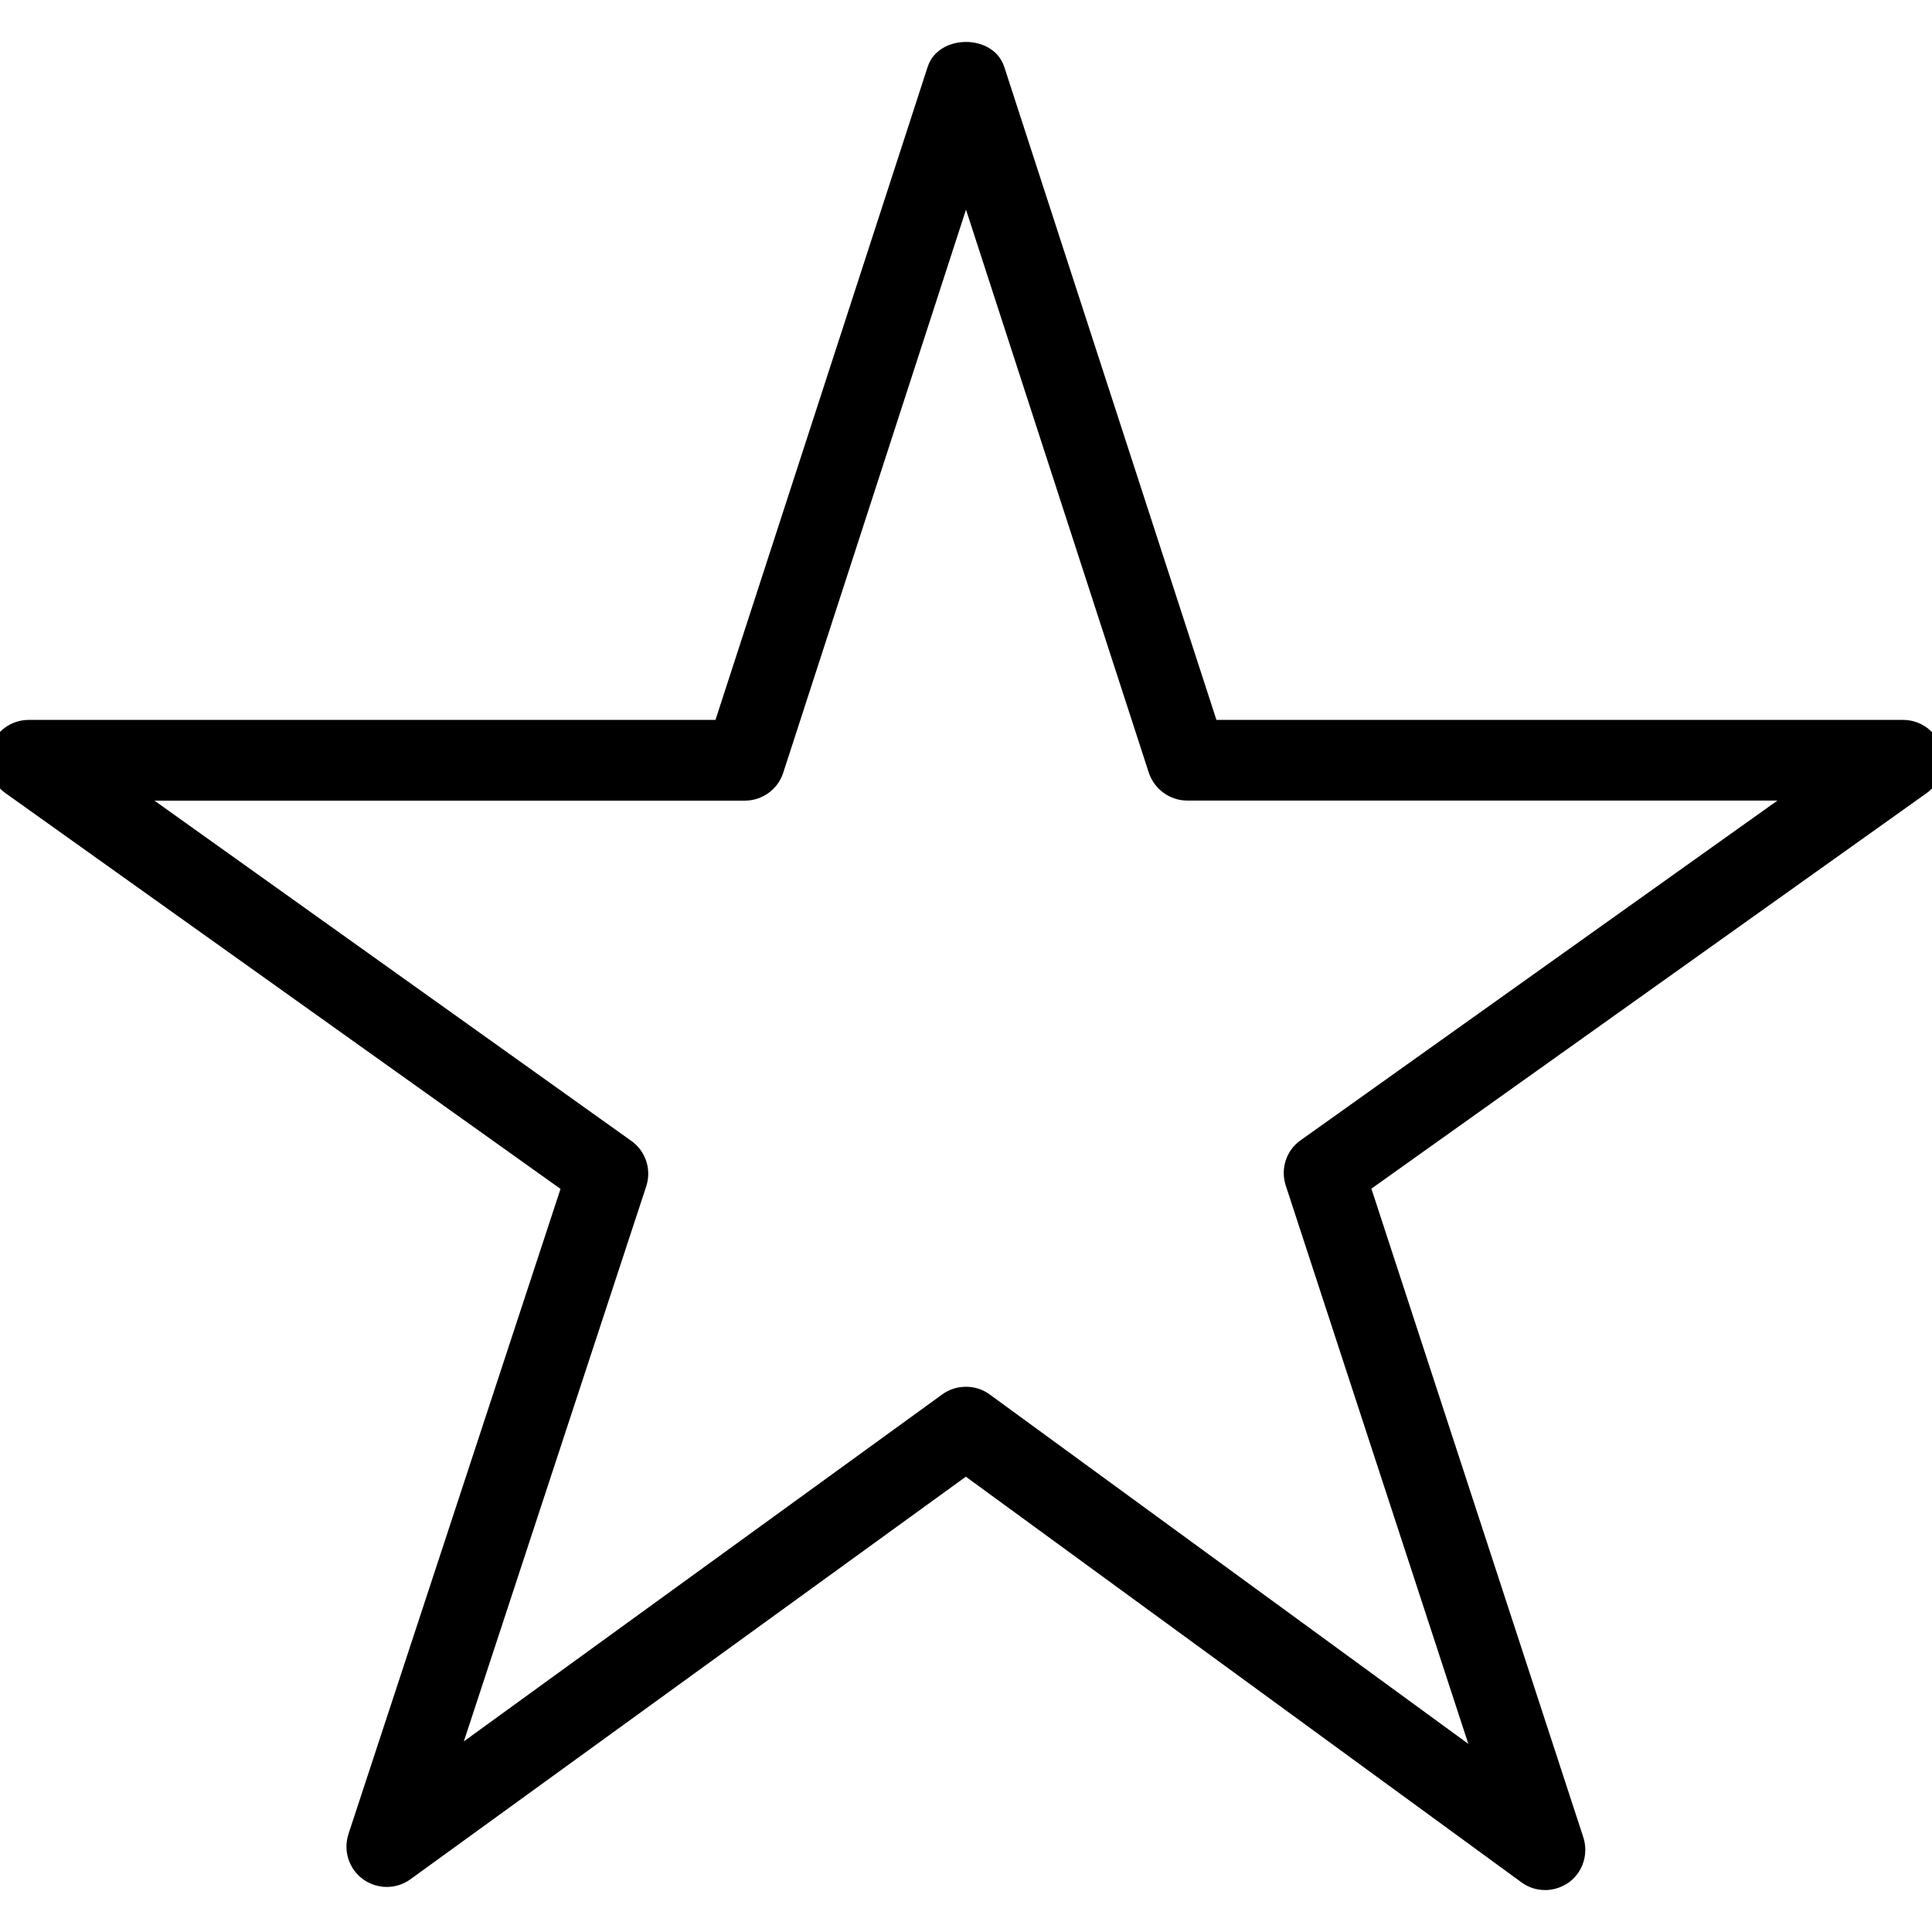
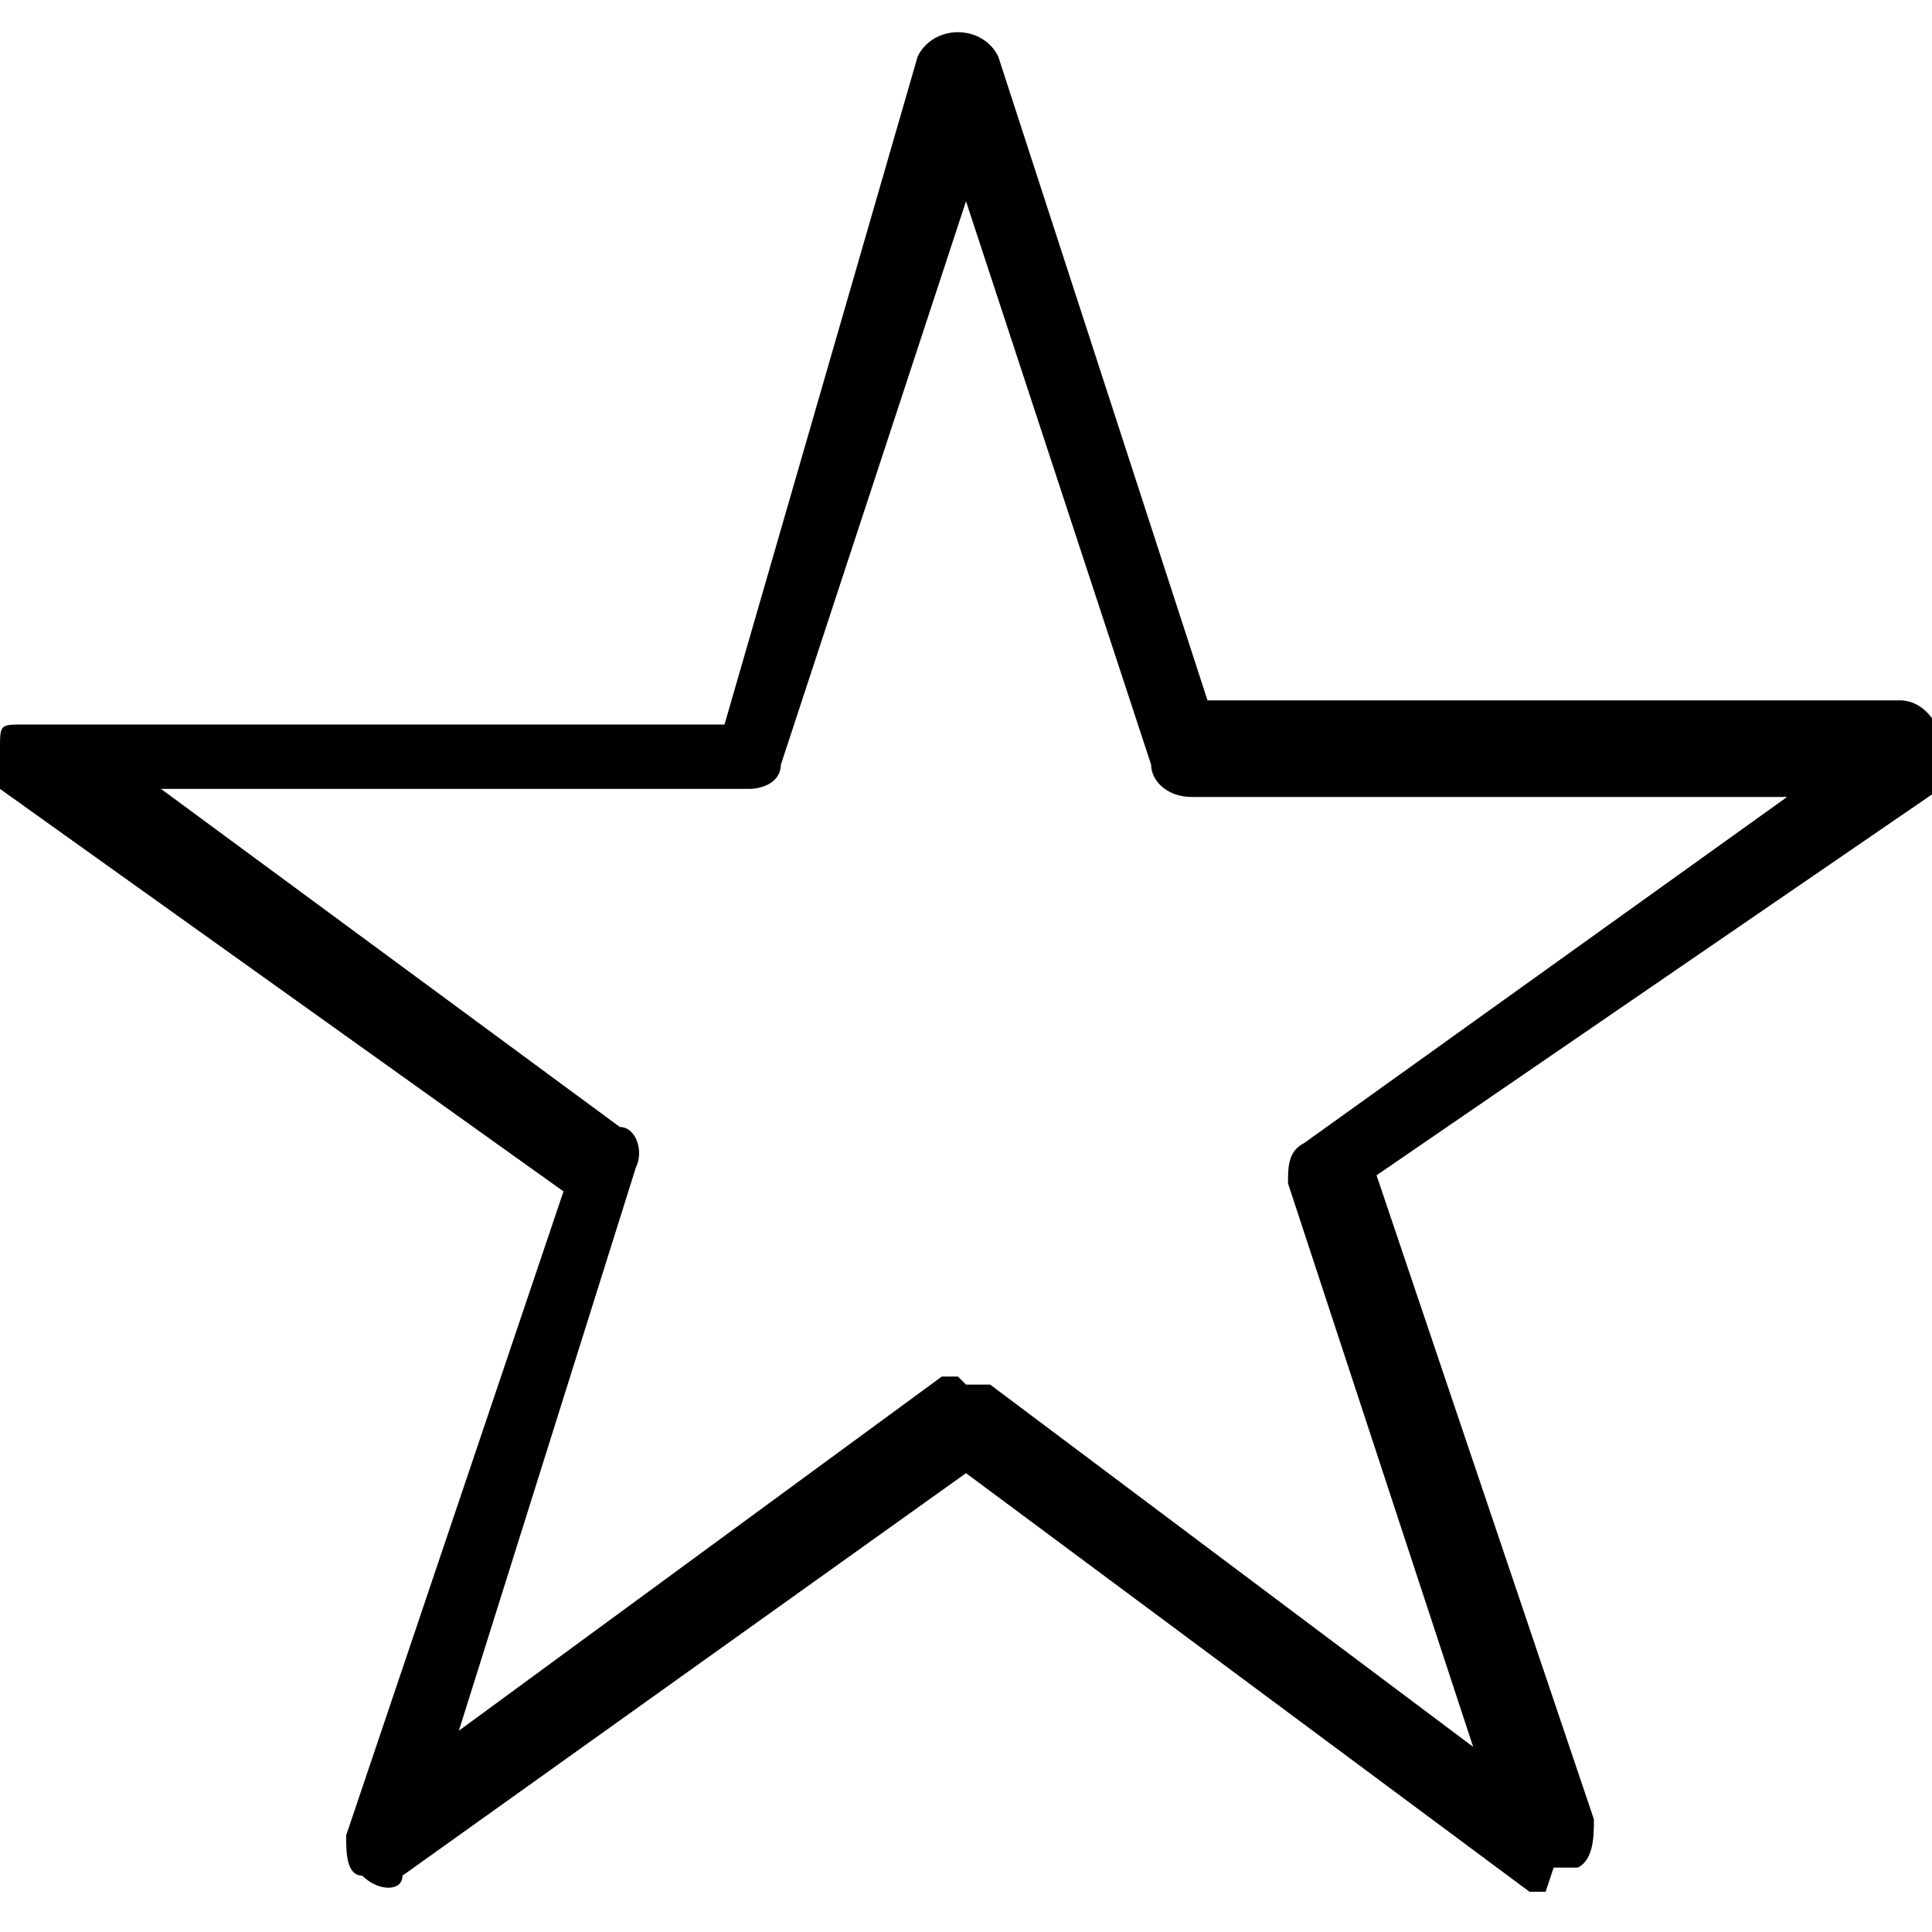
- <svg xmlns="http://www.w3.org/2000/svg" enable-background="new 0 0 24 24" height="24px" id="Layer_1" version="1.1" viewBox="0 0 24 24" width="24px" xml:space="preserve">
-   <g>
-     <path d="M19.195,23.479c-0.105,0-0.207-0.031-0.295-0.096l-6.902-5.039l-6.901,5.002c-0.175,0.127-0.413,0.125-0.588-0.002   c-0.175-0.127-0.248-0.354-0.18-0.562l2.634-8.013L0.067,9.852c-0.177-0.126-0.252-0.354-0.186-0.563   c0.066-0.207,0.259-0.346,0.476-0.346h8.531l2.636-8.113c0.134-0.412,0.817-0.412,0.951,0l2.636,8.113h8.531   c0.217,0,0.408,0.141,0.477,0.348c0.064,0.207-0.01,0.437-0.188,0.563l-6.895,4.912l2.633,8.059   c0.066,0.205-0.006,0.435-0.184,0.562C19.4,23.445,19.299,23.479,19.195,23.479z M12,17.227c0.104,0,0.207,0.031,0.295,0.096   l5.945,4.34l-2.268-6.936c-0.068-0.207,0.006-0.438,0.186-0.563l5.922-4.219h-7.33c-0.217,0-0.41-0.14-0.479-0.346L12,2.604   L9.729,9.601c-0.067,0.206-0.26,0.345-0.477,0.345H1.919l5.924,4.227c0.178,0.127,0.253,0.354,0.185,0.563l-2.266,6.896   l5.944-4.311C11.793,17.258,11.896,17.227,12,17.227z" />
-   </g>
+ <svg xmlns="http://www.w3.org/2000/svg" viewBox="0 0 24 24">
+   <path d="M19.2 23.5H19l-7-5.2-7 5c0 .2-.3.2-.5 0-.2 0-.2-.3-.2-.5l2.7-8-7-5s-.2-.3 0-.5C0 9 0 9 .3 9H9L11.4.7c.2-.4.8-.4 1 0l2.6 8h8.6c.3 0 .5.3.5.5.2.2 0 .4 0 .6l-7 4.8 2.7 8c0 .2 0 .5-.2.6h-.3zM12 17.2h.3l6 4.5-2.3-7c0-.2 0-.4.2-.5l6-4.3h-7.4c-.3 0-.5-.2-.5-.4l-2.3-7-2.3 7c0 .2-.2.3-.4.3H2L7.7 14c.2 0 .3.3.2.5l-2.2 7 6-4.4h.2z" />
</svg>
